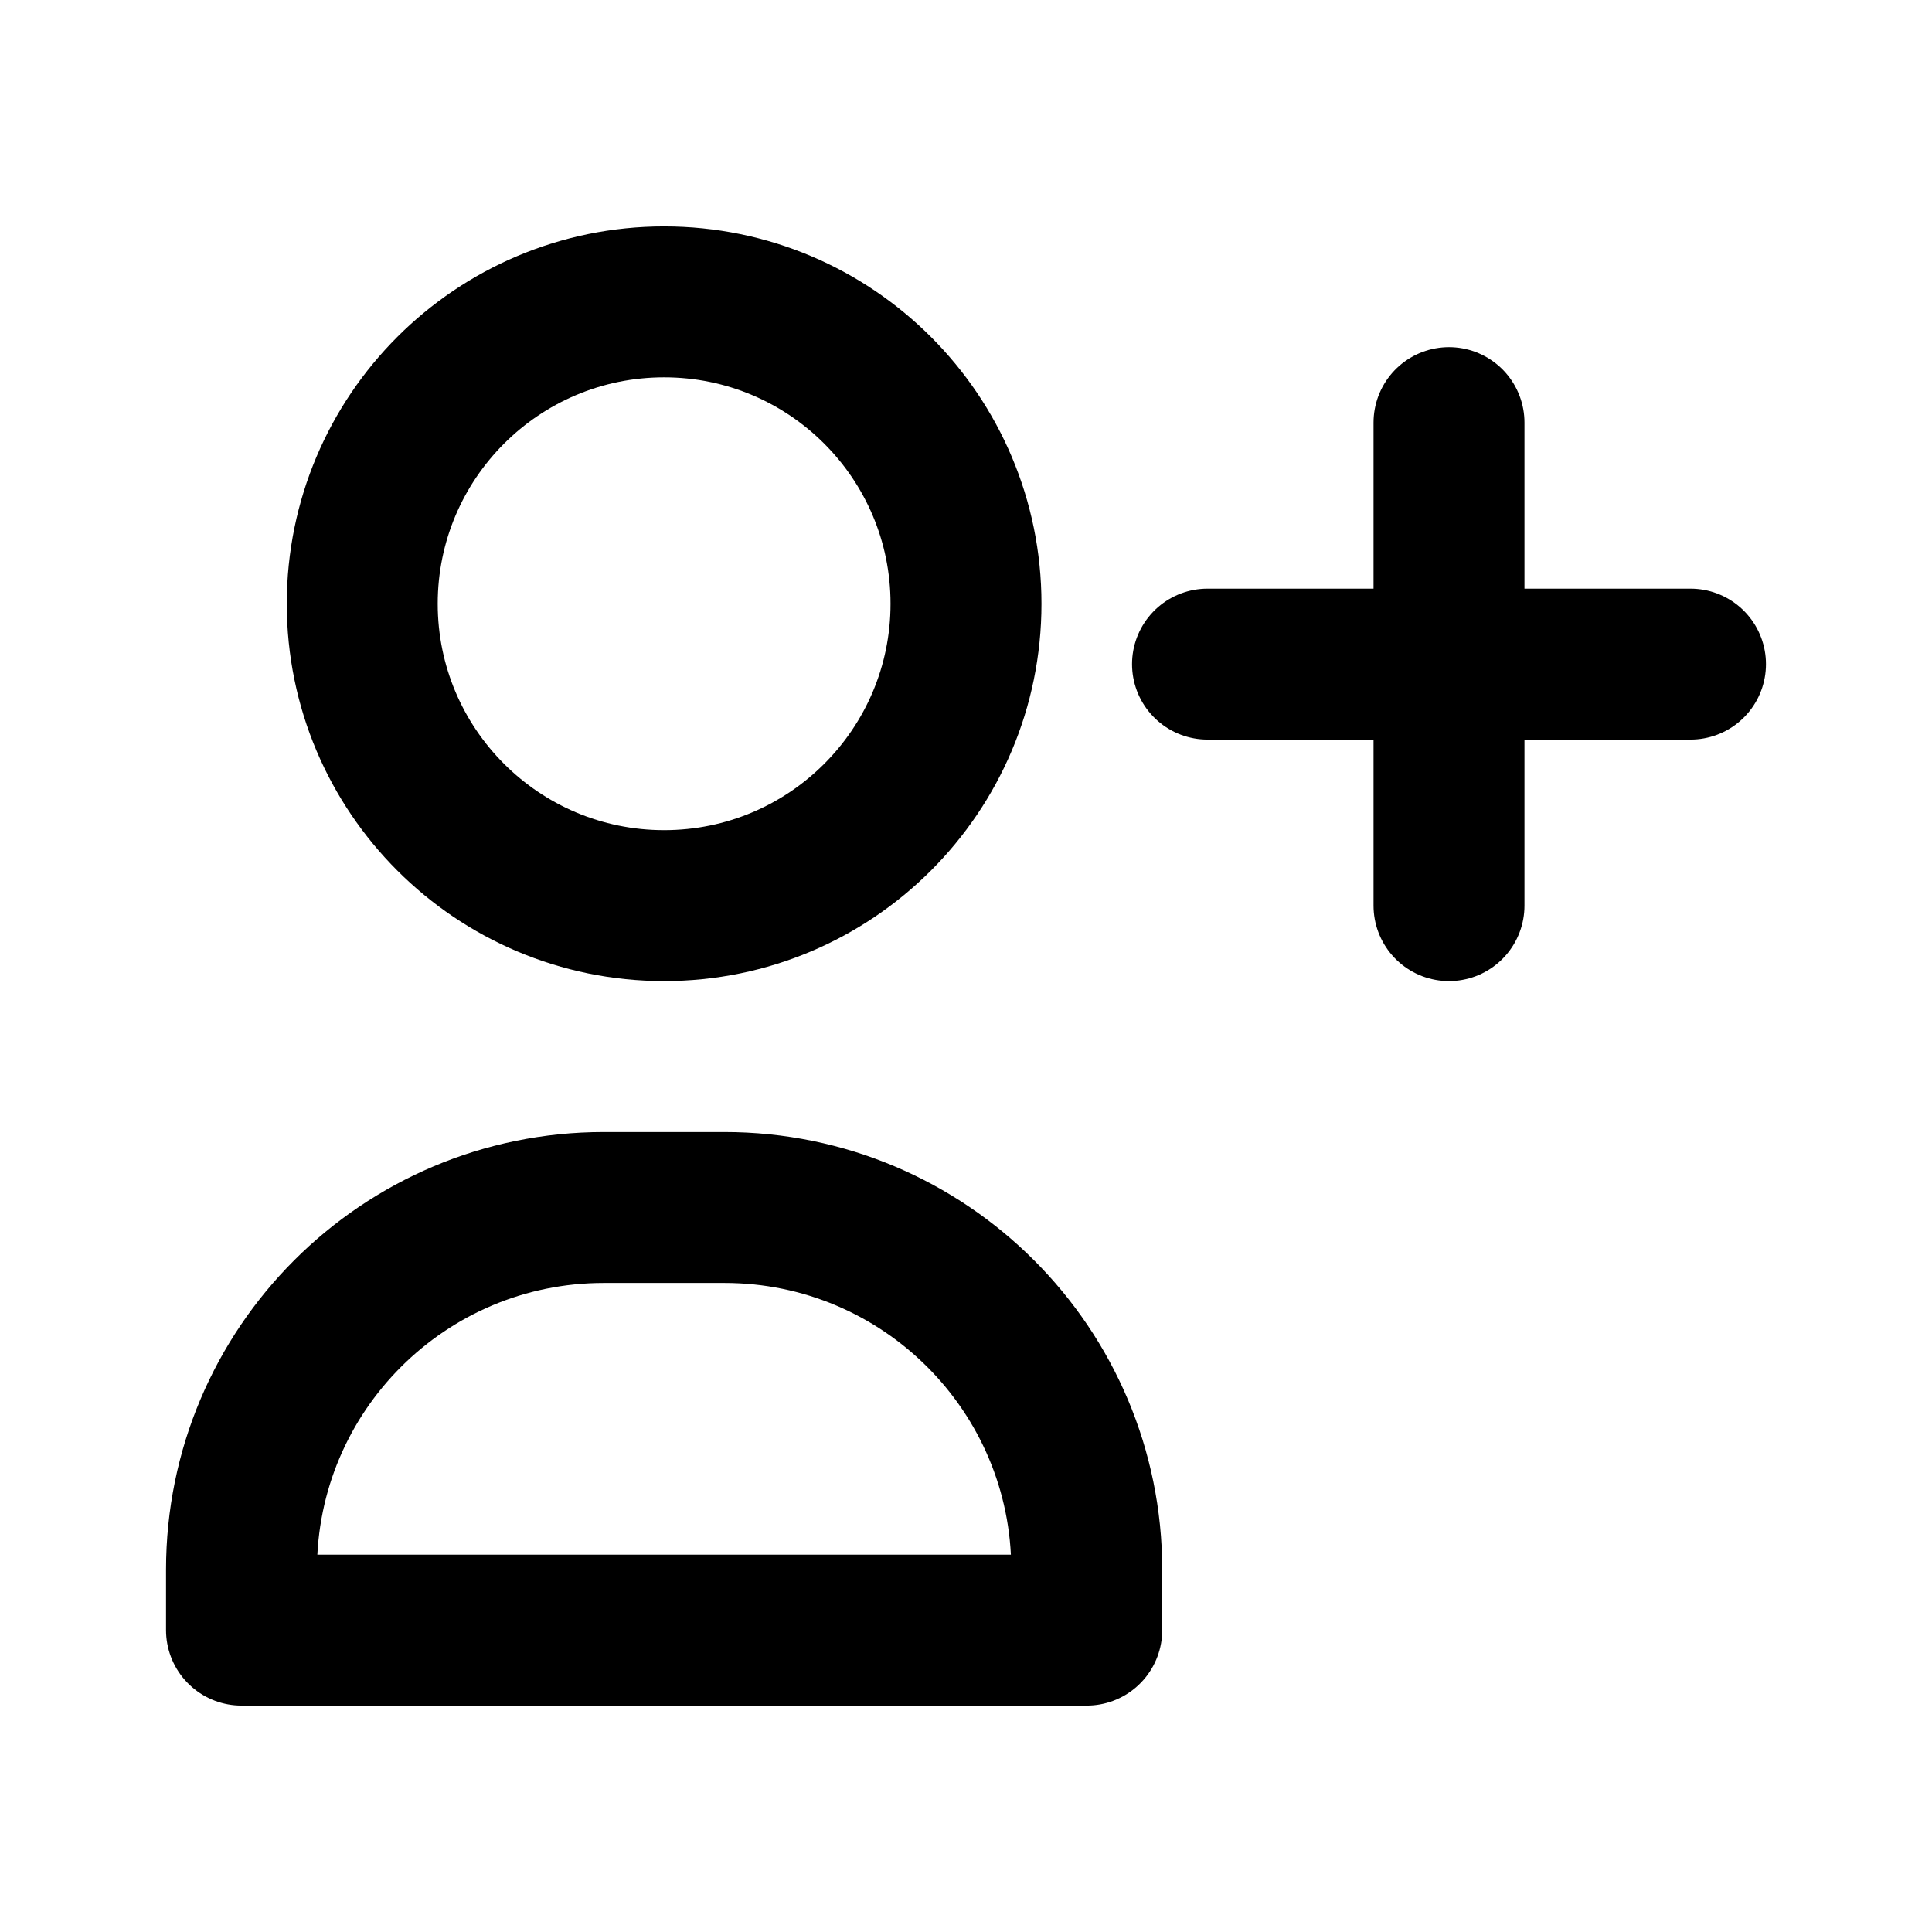
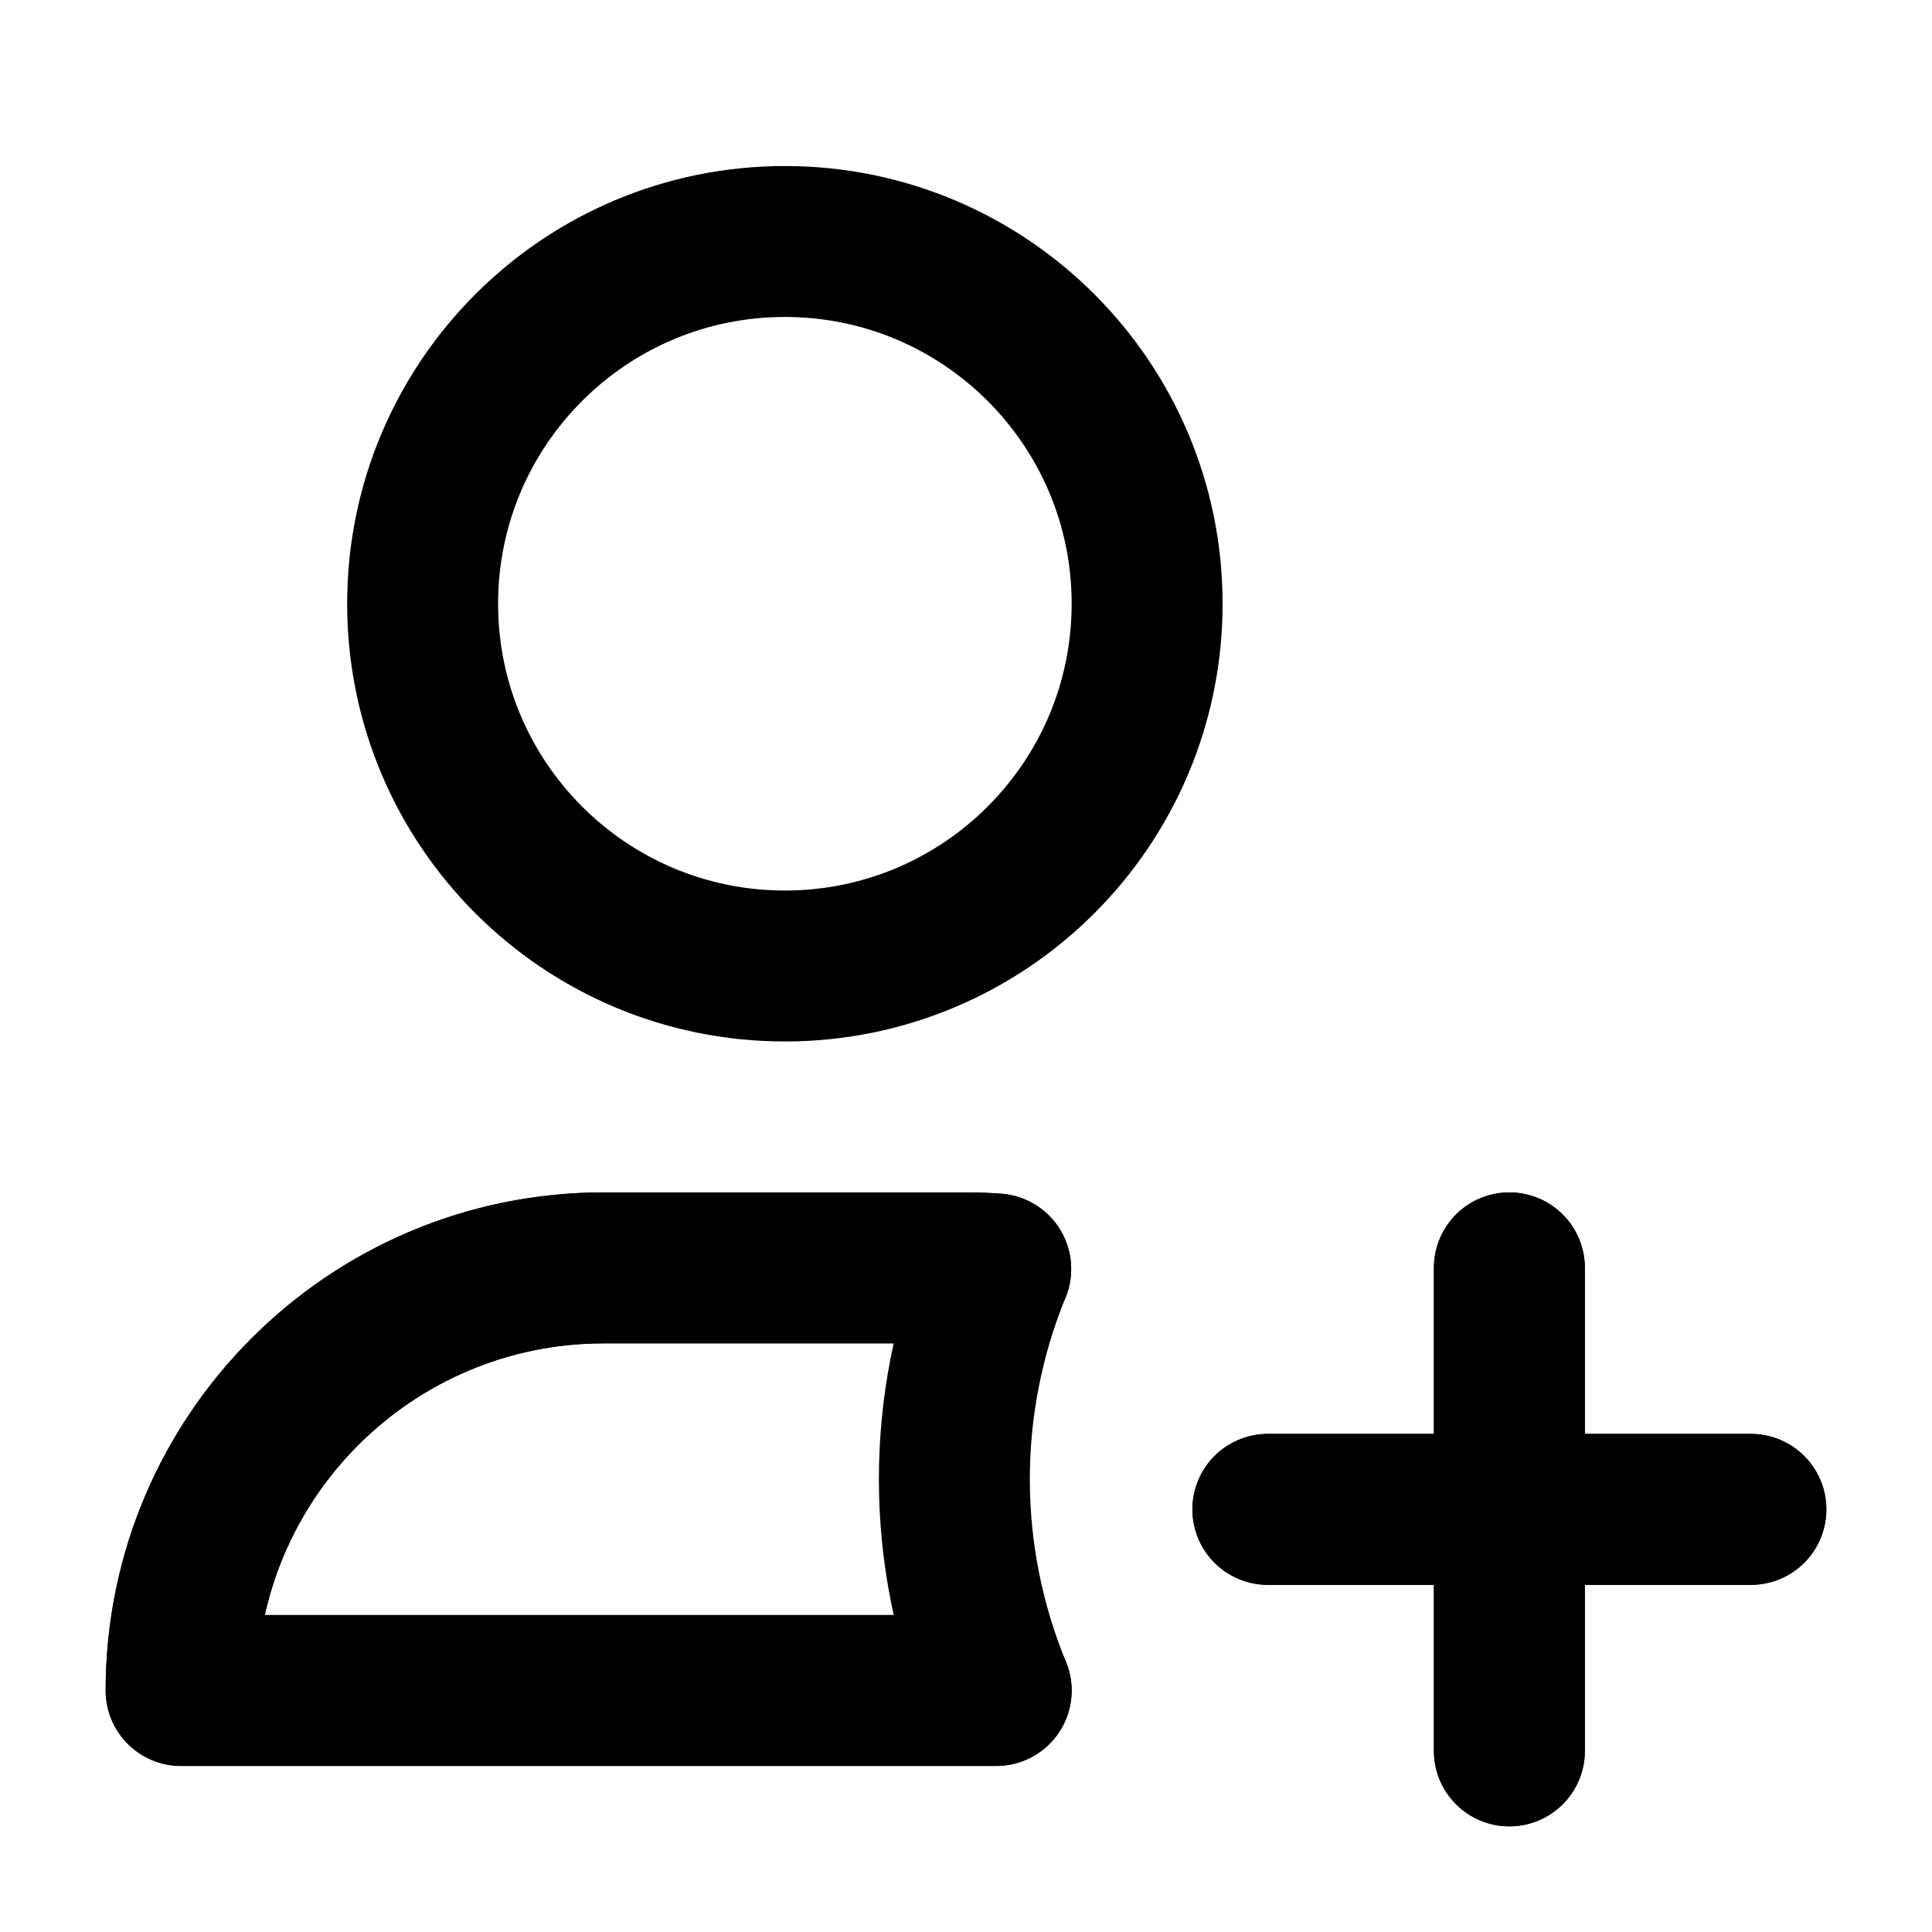
- <svg xmlns="http://www.w3.org/2000/svg" data-set="area-pilot" data-keyline="square" width="16" height="16" viewBox="0 0 16 16" fill="none">
-   <circle data-filled="solid" cx="5.5" cy="5" r="2.5" fill="none" stroke="currentColor" stroke-width="1.25" stroke-linecap="round" stroke-linejoin="round" />
-   <path data-filled="solid" d="M2 13.5V13A3 3 0 0 1 5 10H6A3 3 0 0 1 9 13V13.5Z" fill="none" stroke="currentColor" stroke-width="1.25" stroke-linecap="round" stroke-linejoin="round" />
-   <path d="M12 3.5V7.5M10 5.5H14" fill="none" stroke="currentColor" stroke-width="1.25" stroke-linecap="round" stroke-linejoin="round" />
+ <svg xmlns="http://www.w3.org/2000/svg" data-set="area-pilot" data-keyline="circle" width="16" height="16" viewBox="0 0 16 16" fill="none">
+   <circle data-filled="solid" cx="6.5" cy="5" r="3" fill="none" stroke="currentColor" stroke-width="1.25" stroke-linecap="round" stroke-linejoin="round" />
+   <path data-filled="line" d="M8.25 14L1.5 14A3.5 3.5 0 0 1 5 10.5L8 10.5A3.5 3.5 0 0 1 8.246 10.509" fill="none" stroke="currentColor" stroke-width="1.25" stroke-linecap="round" stroke-linejoin="round" />
+   <path data-filled="fill" d="M8.25 14L1.5 14A3.5 3.5 0 0 1 5 10.5L8 10.5A3.5 3.5 0 0 1 8.246 10.509A4.596 4.596 0 0 0 8.25 14Z" fill="none" stroke="currentColor" stroke-width="1.25" stroke-linecap="round" stroke-linejoin="round" />
+   <path d="M12.5 10.5V14.5M10.5 12.5H14.5" fill="none" stroke="currentColor" stroke-width="1.25" stroke-linecap="round" stroke-linejoin="round" />
+   <path data-filled="halo" d="M12.5 10.5V14.5M10.5 12.5H14.5" fill="none" stroke="currentColor" stroke-width="1.25" stroke-linecap="round" stroke-linejoin="round" />
</svg>
